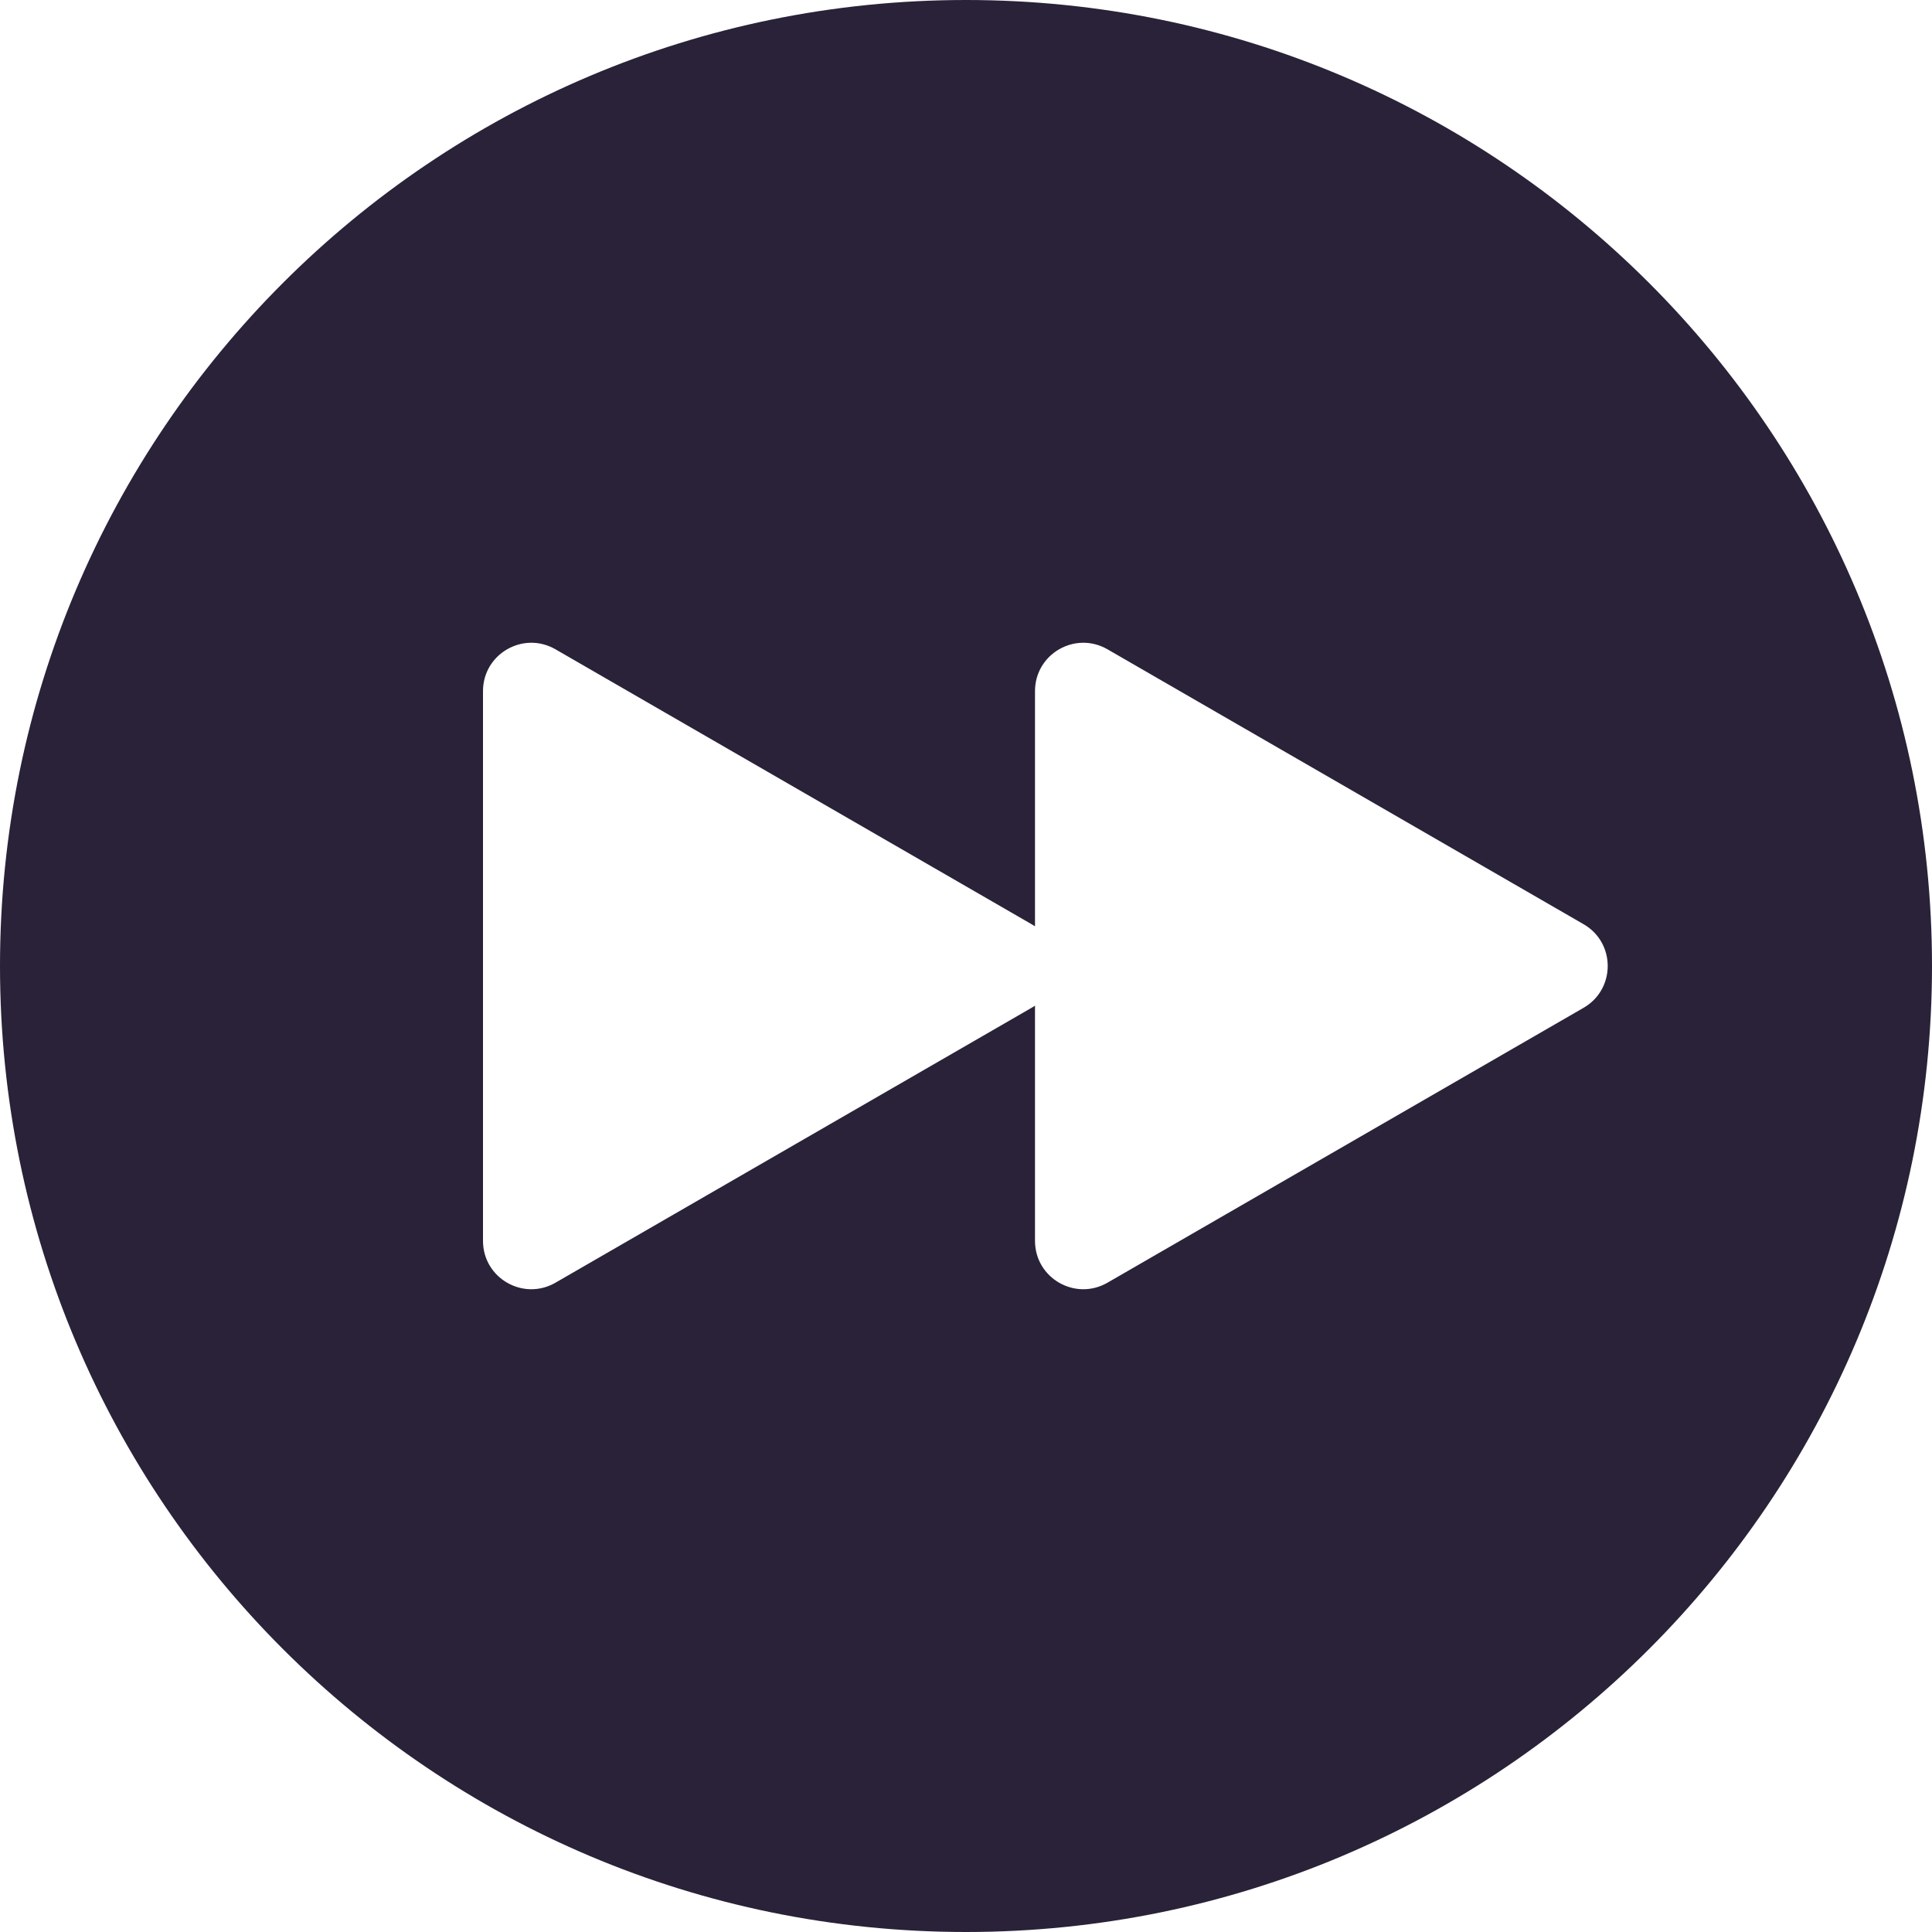
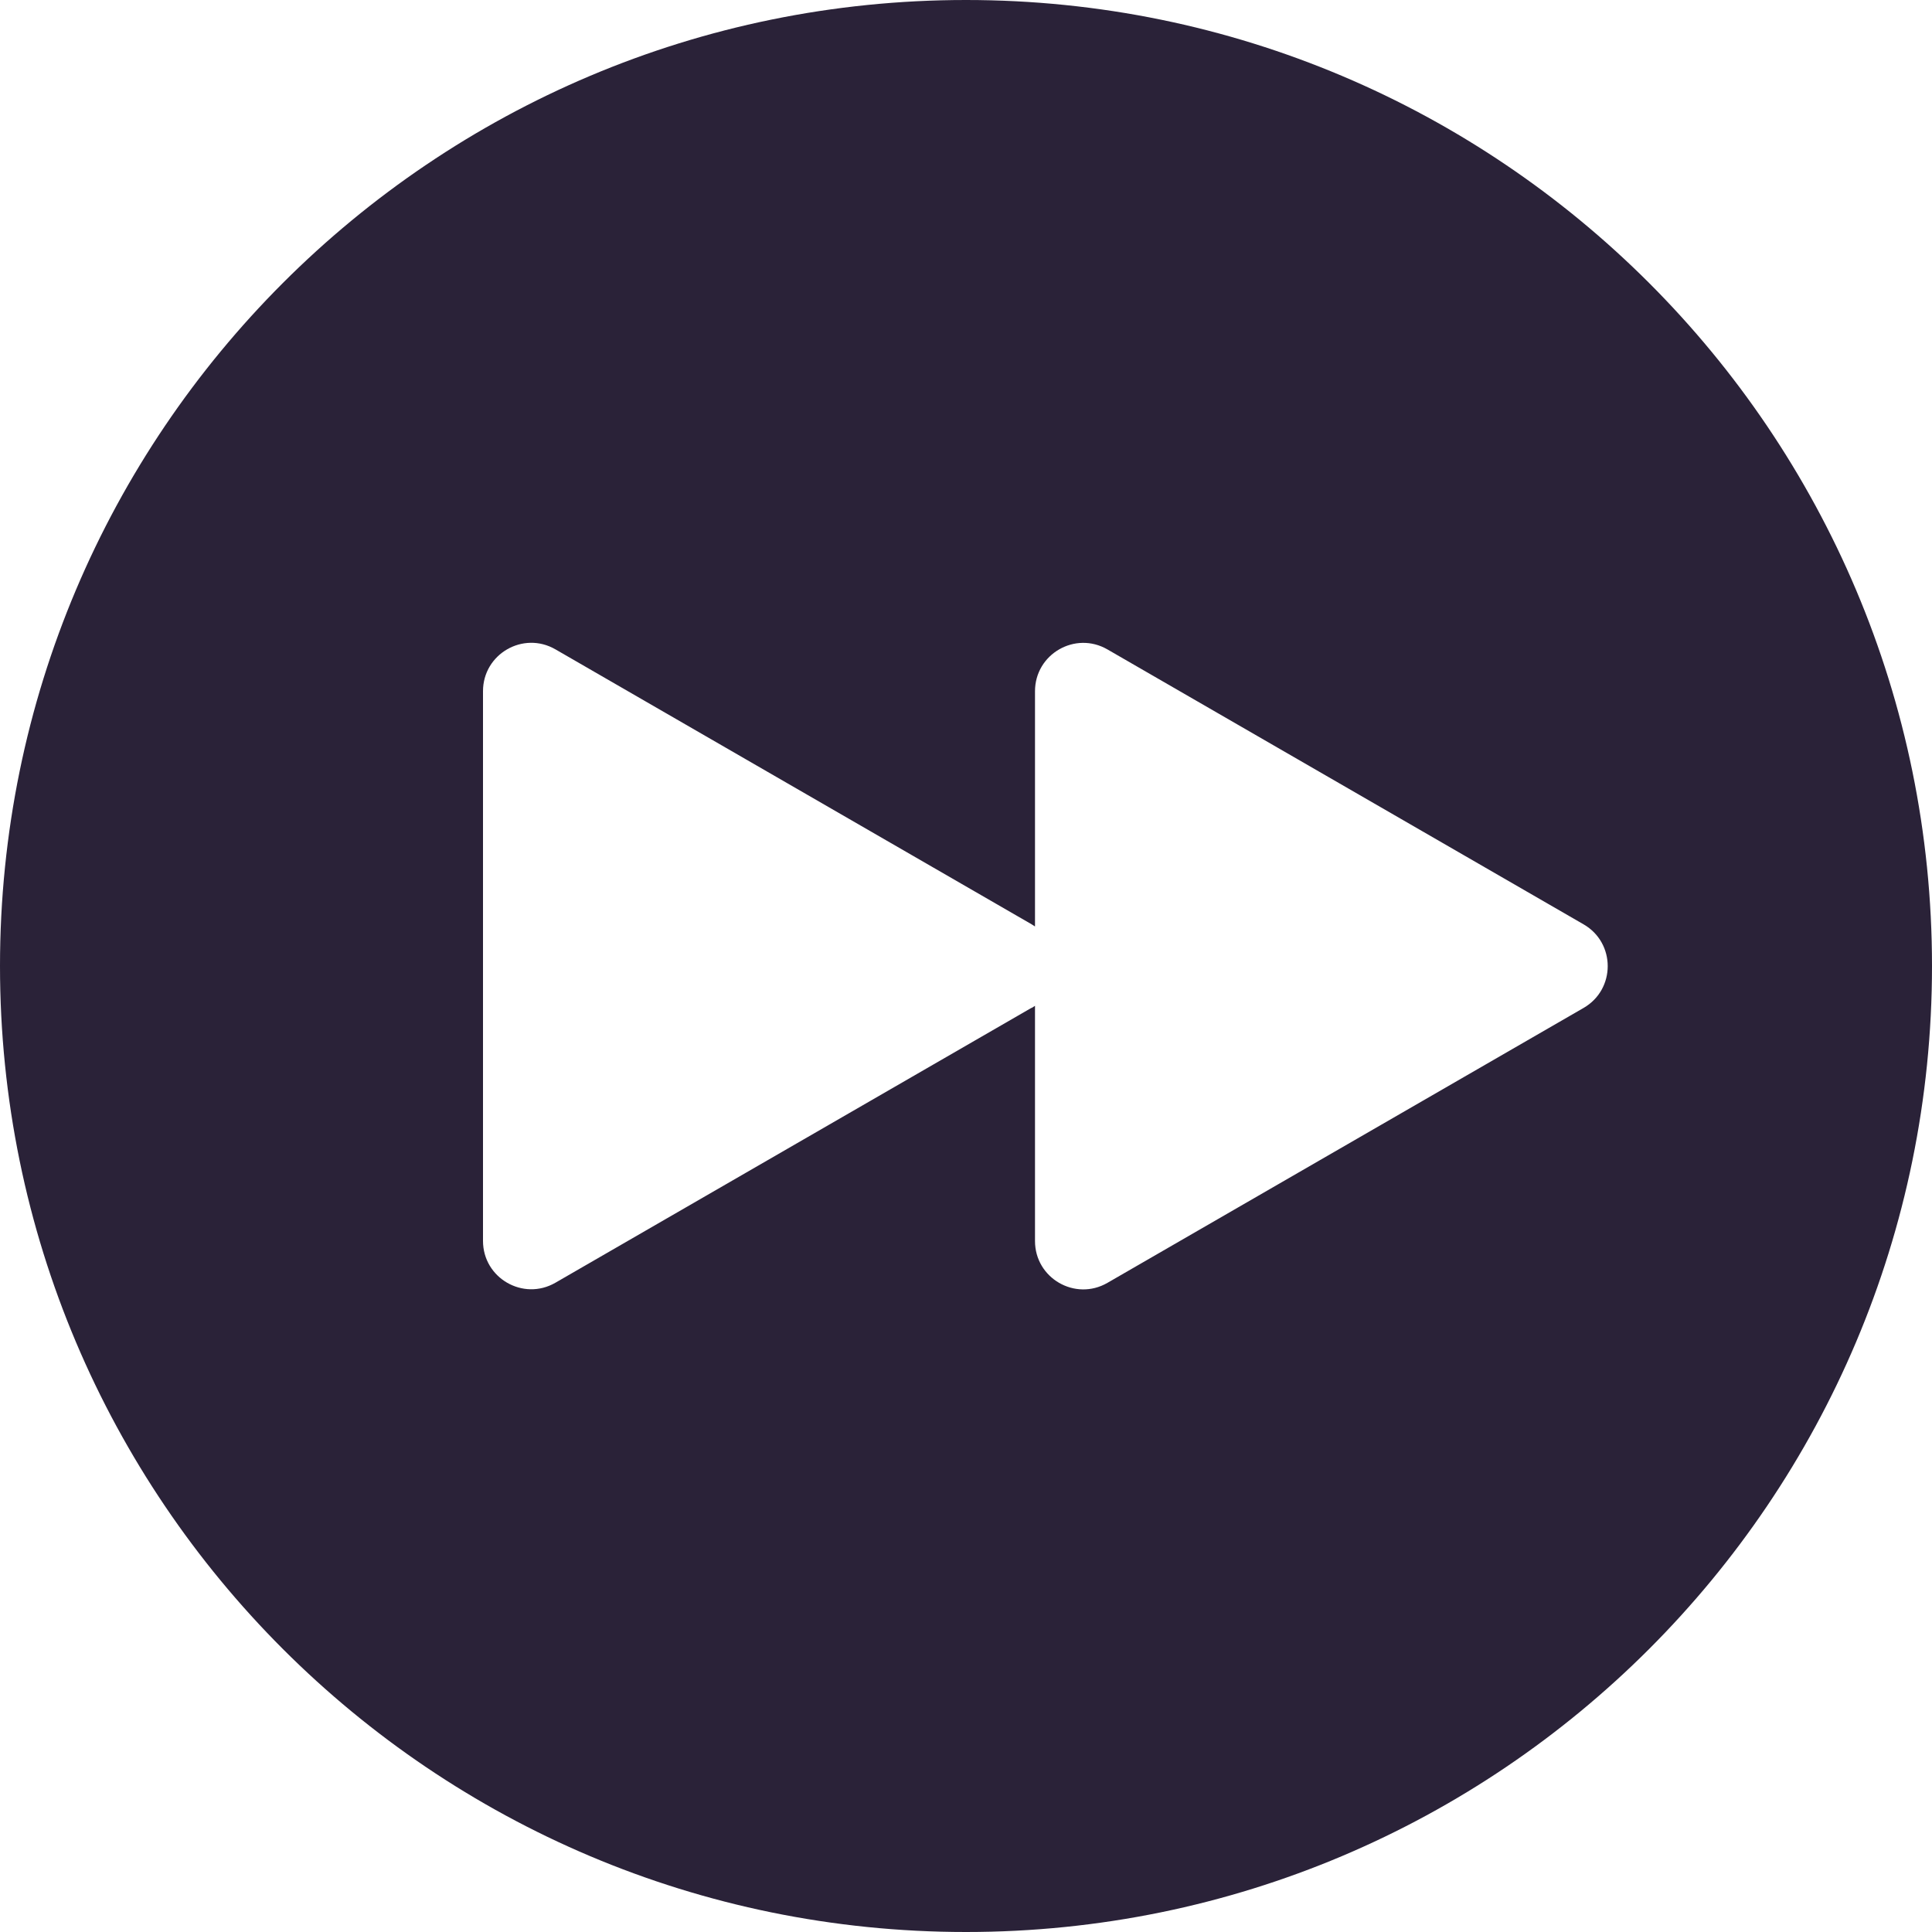
- <svg xmlns="http://www.w3.org/2000/svg" width="28" height="28" viewBox="0 0 28 28" fill="none">
-   <path fill-rule="evenodd" clip-rule="evenodd" d="M28 14C28 21.732 21.732 28 14 28C6.268 28 0 21.732 0 14C0 6.268 6.268 0 14 0C21.732 0 28 6.268 28 14ZM14.95 14.606L8.05 18.59C7.583 18.859 7 18.523 7 17.984V10.016C7 9.477 7.583 9.141 8.05 9.41L14.95 13.394C14.967 13.404 14.984 13.414 15 13.425V10.016C15 9.477 15.583 9.141 16.05 9.41L22.95 13.394C23.417 13.663 23.417 14.337 22.95 14.606L16.05 18.59C15.583 18.859 15 18.523 15 17.984V14.575C14.984 14.586 14.967 14.596 14.95 14.606Z" fill="#2A2238" />
+ <svg xmlns="http://www.w3.org/2000/svg" fill="none" viewBox="0 0 28 28">
+   <path fill="#2A2238" fill-rule="evenodd" d="M28 14c0 7.732-6.268 14-14 14-7.732 0-14-6.268-14-14C0 6.268 6.268 0 14 0c7.732 0 14 6.268 14 14Zm-13.05.606-6.9 3.984c-.467.27-1.05-.067-1.05-.606v-7.967c0-.539.583-.876 1.05-.606l6.9 3.984c.017.01.034.021.05.032v-3.409c0-.539.583-.876 1.05-.606l6.9 3.984c.467.269.467.943 0 1.212l-6.9 3.984c-.467.27-1.05-.067-1.05-.606v-3.409c-.016.011-.033.022-.05.032Z" clip-rule="evenodd" />
</svg>
